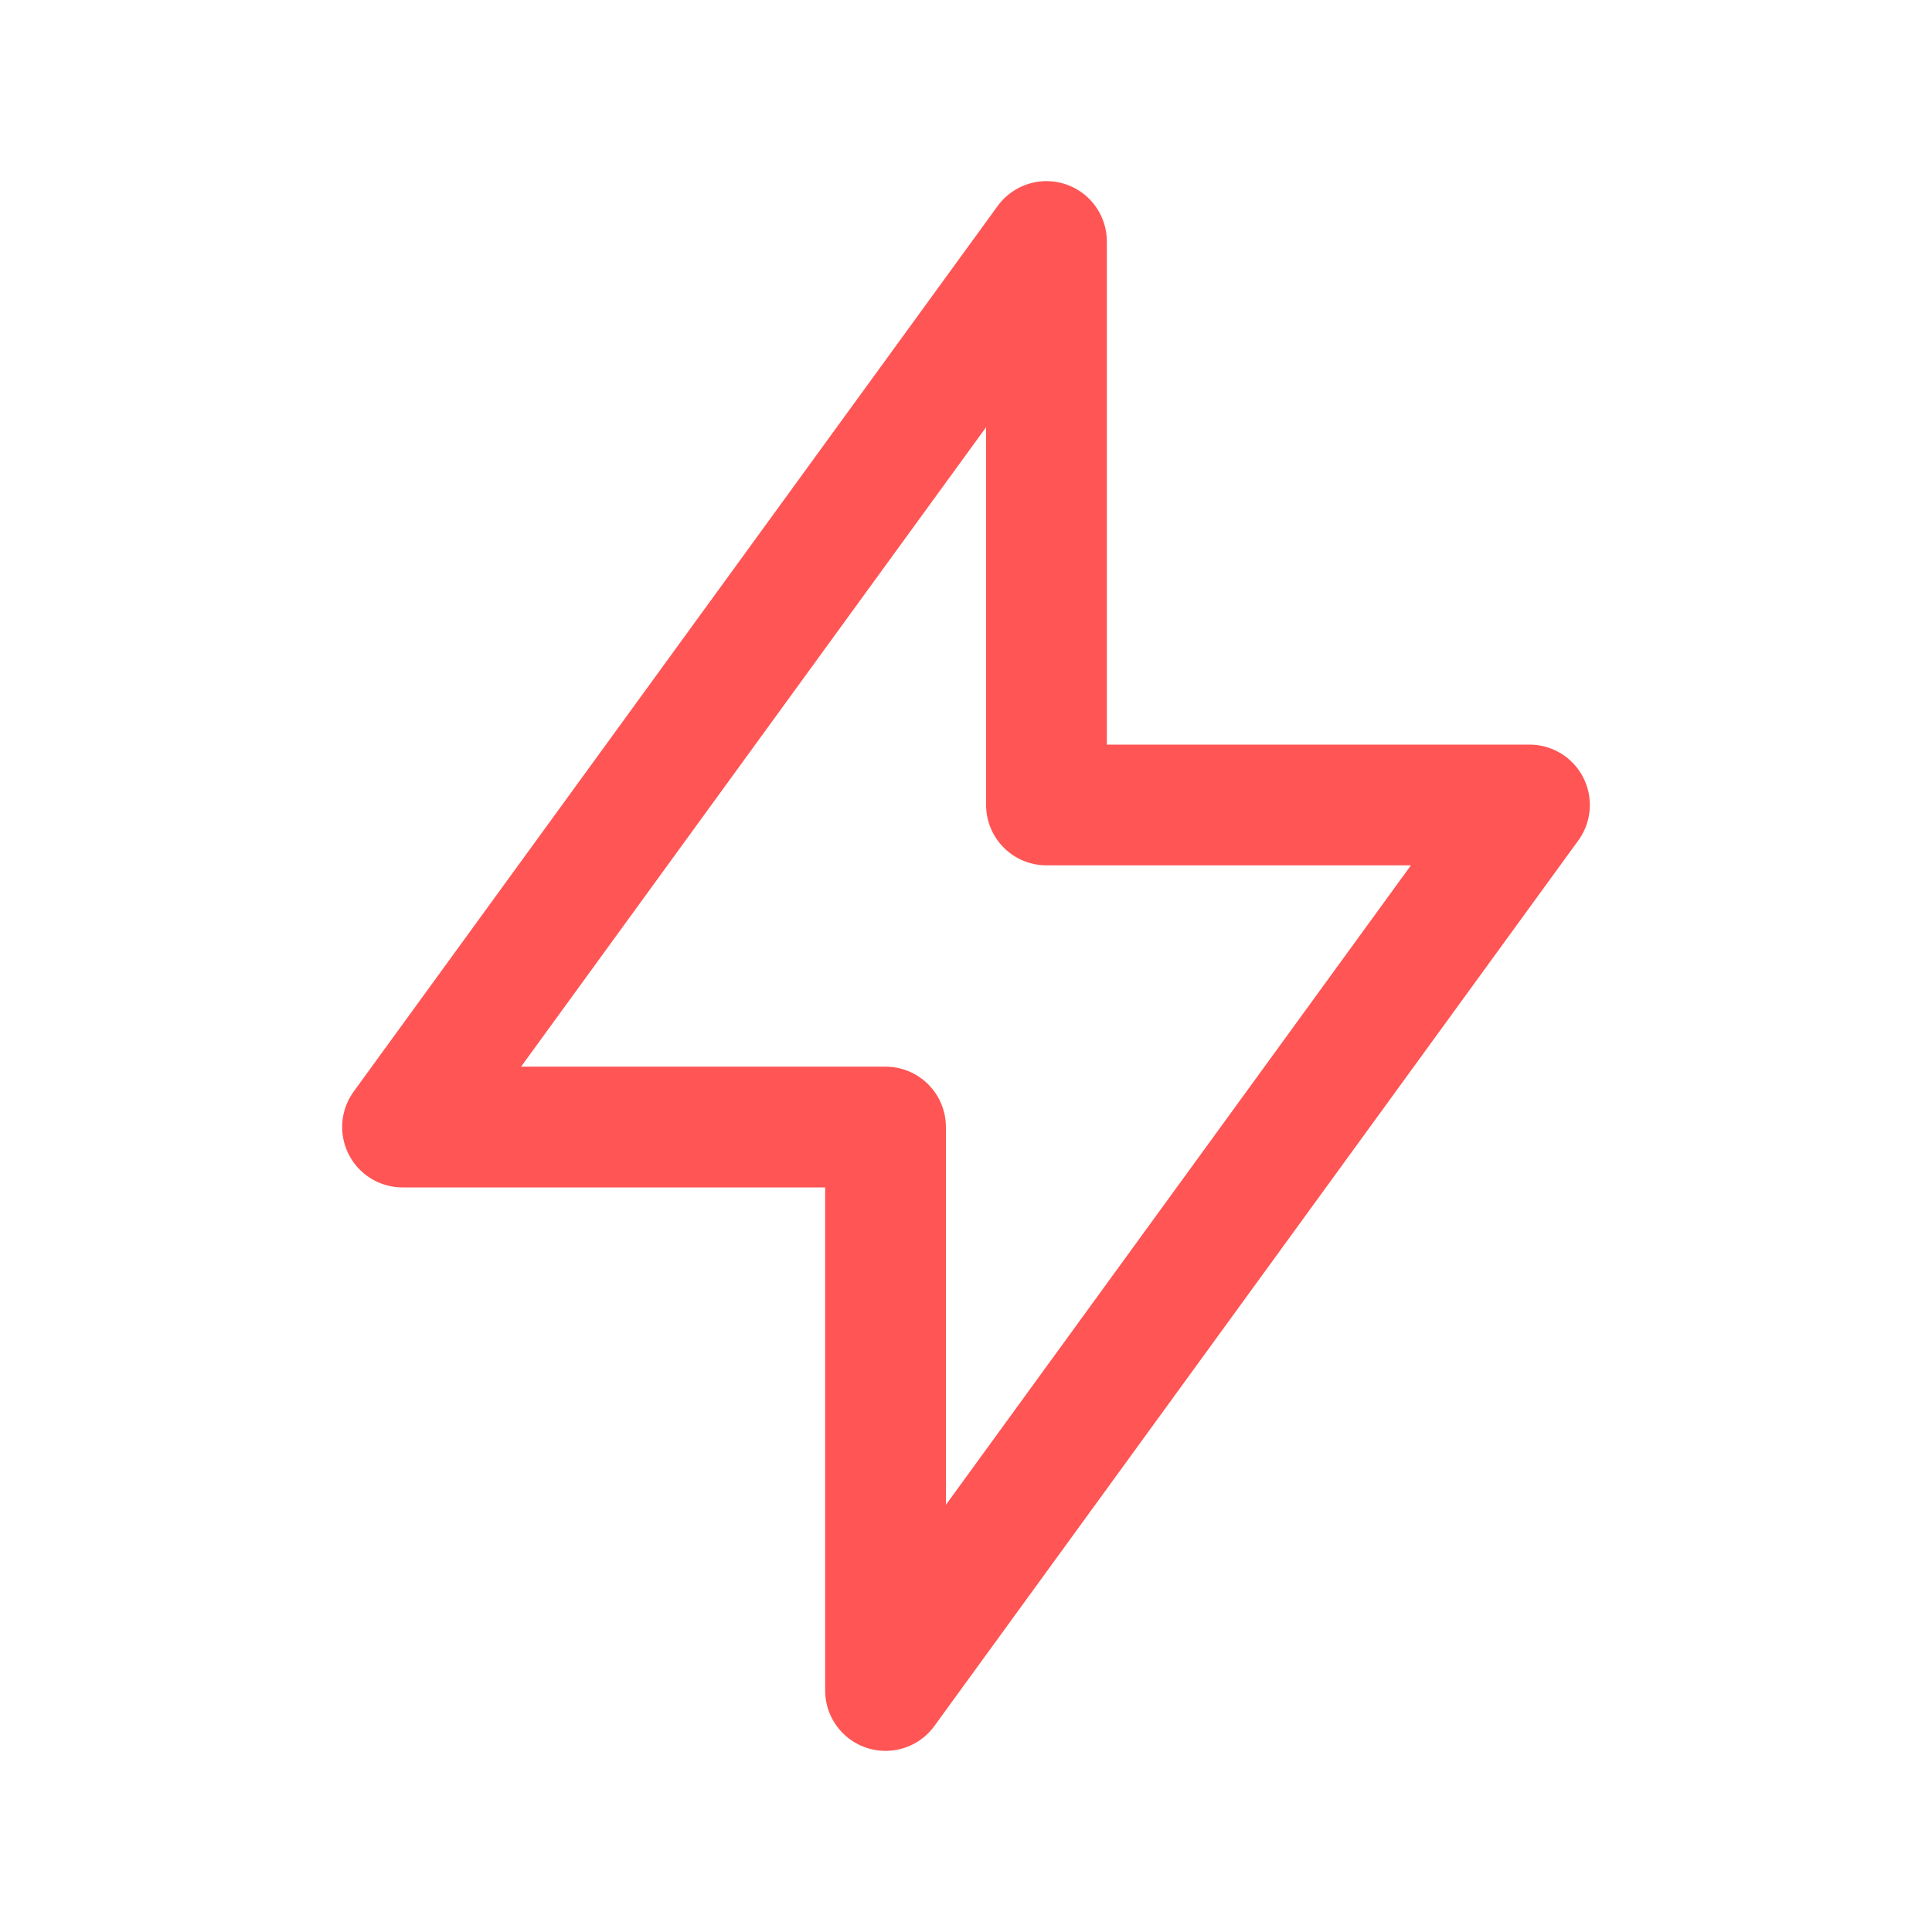
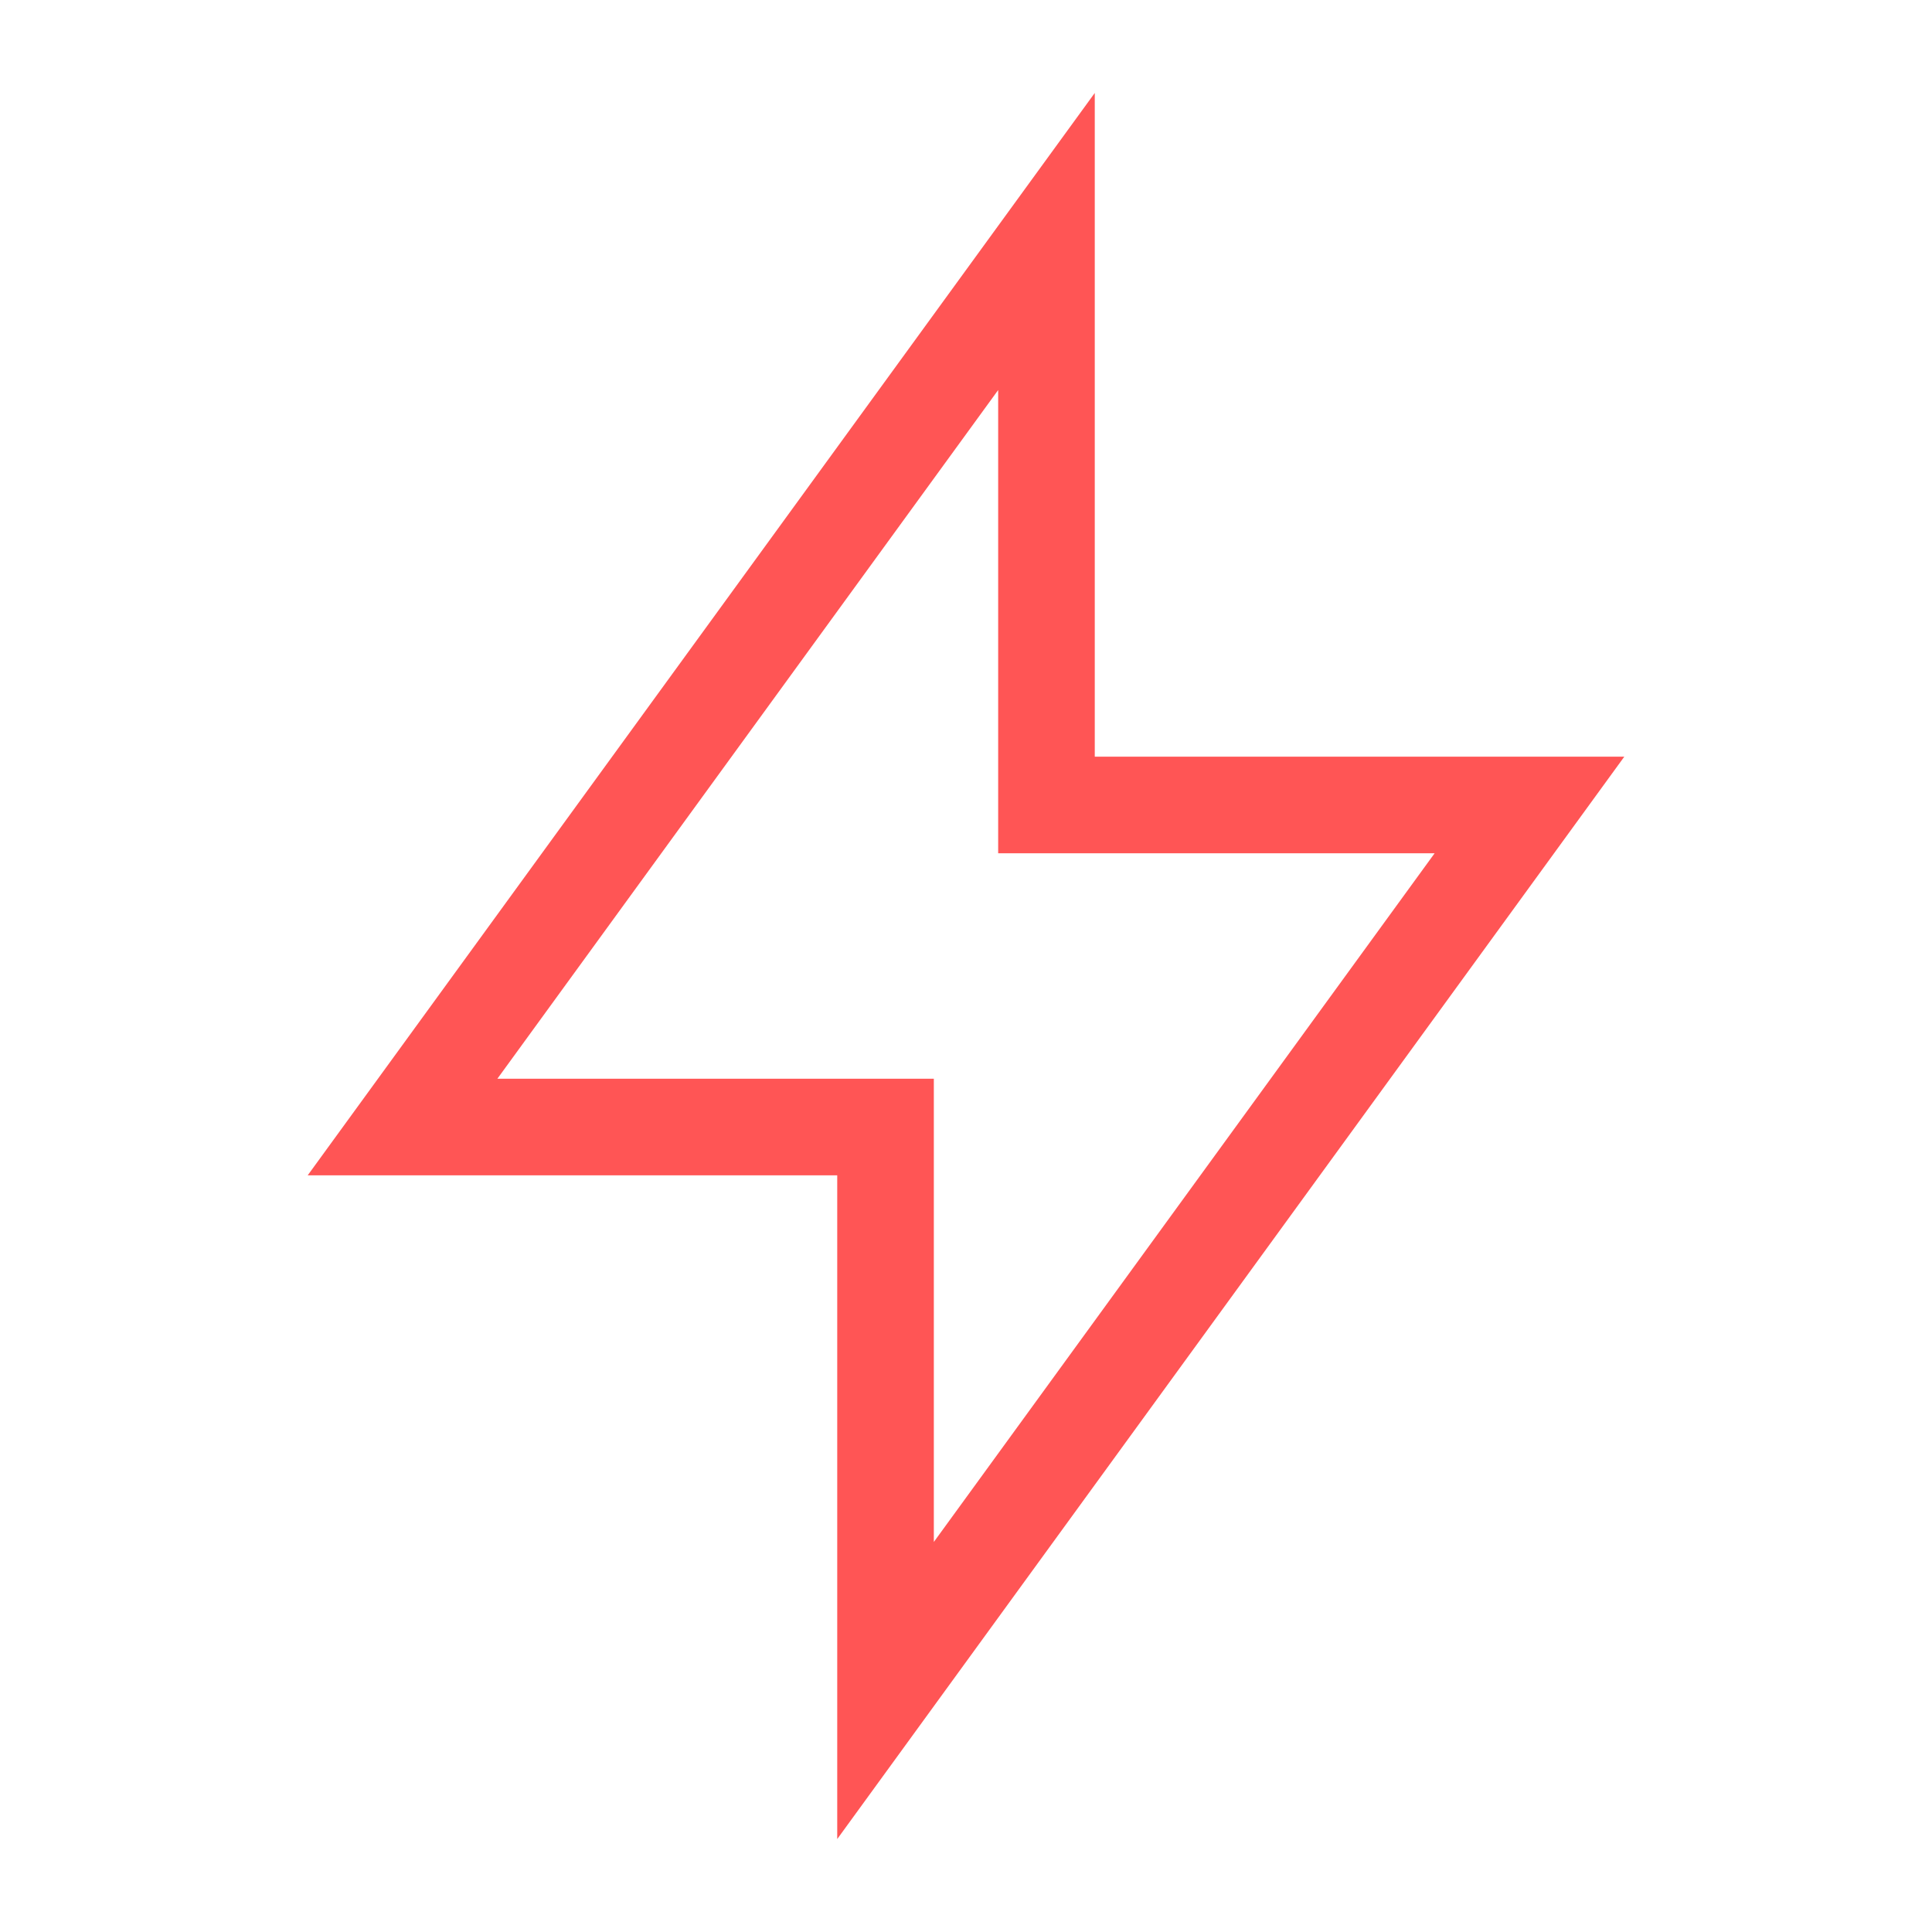
<svg xmlns="http://www.w3.org/2000/svg" width="20" height="20" fill="none" viewBox="0 0 20 20">
-   <path stroke="#F55" stroke-linecap="round" stroke-linejoin="round" stroke-width="1.25" d="M10.833 8.333V2.5l-6.666 9.167h5V17.5l6.666-9.167h-5Z" />
+   <path stroke="#F55" strokeLinecap="round" strokeLinejoin="round" strokeWidth="1.25" d="M10.833 8.333V2.5l-6.666 9.167h5V17.5l6.666-9.167h-5Z" />
</svg>
